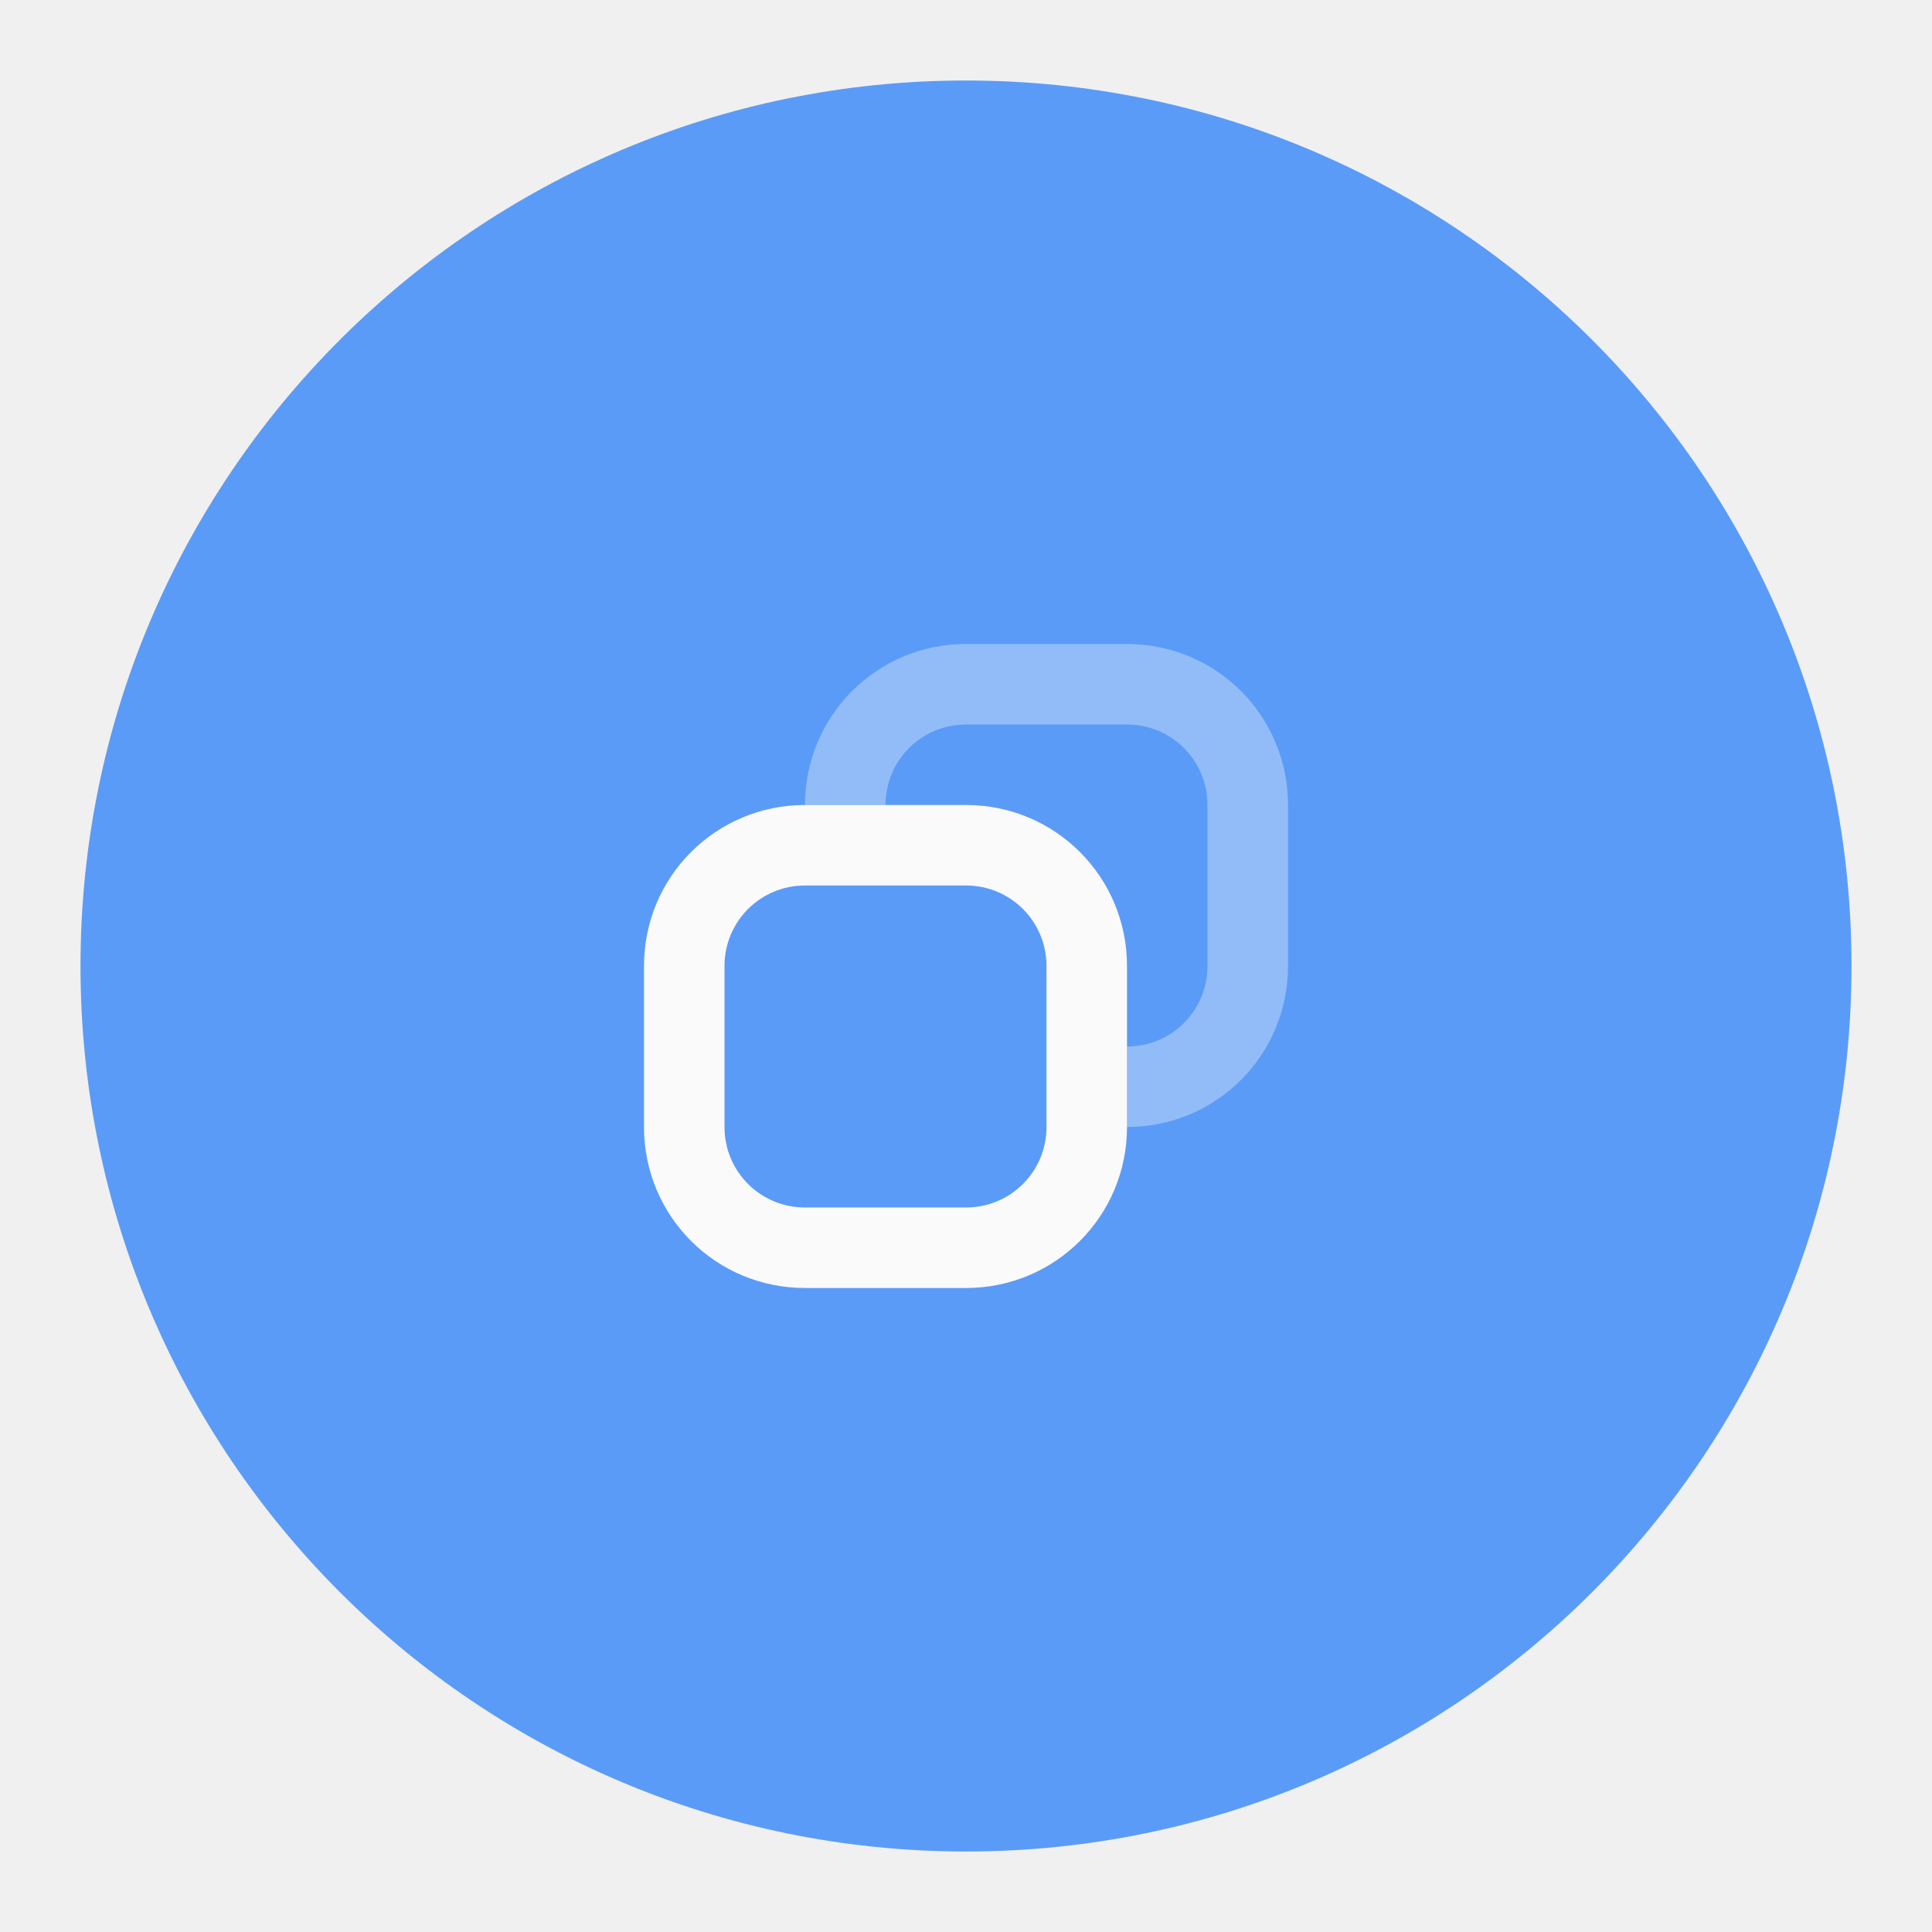
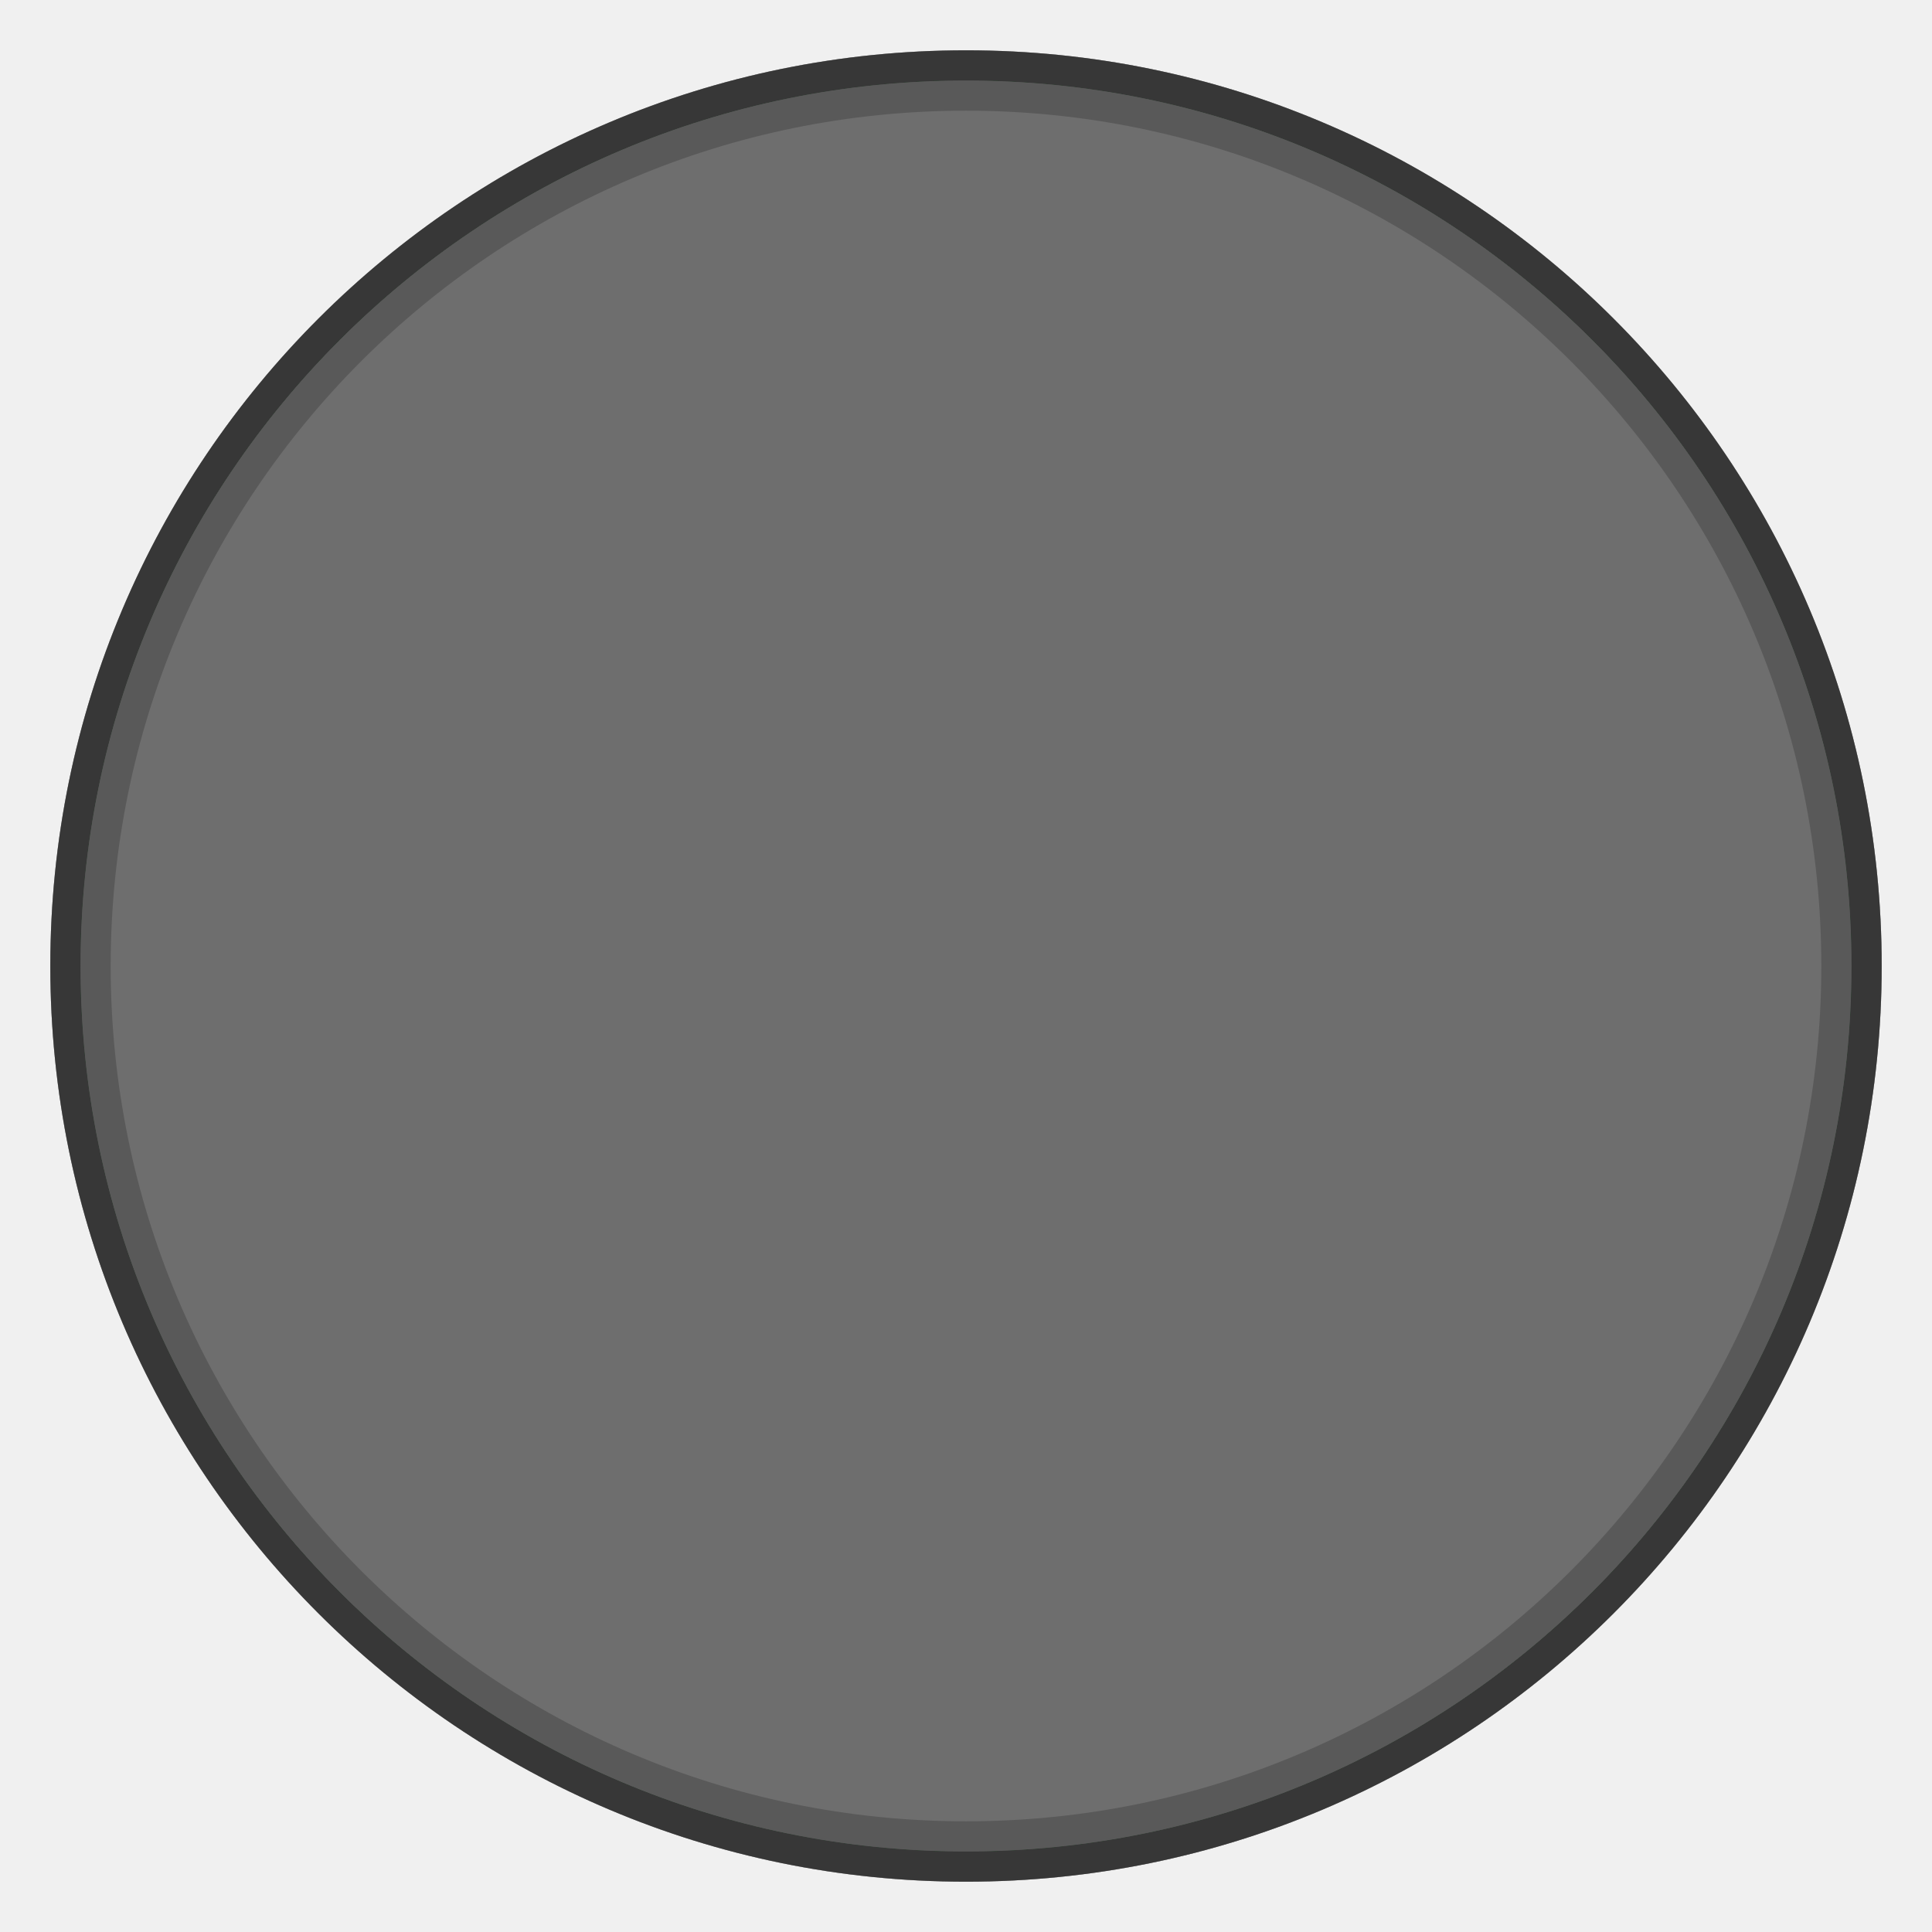
- <svg xmlns="http://www.w3.org/2000/svg" xmlns:xlink="http://www.w3.org/1999/xlink" width="24" height="24" id="svg4428" version="1.1">
-   <defs id="defs4430" />
-   <defs id="defs3">
-     <style id="current-color-scheme" type="text/css">.ColorScheme-Text {
-         color:#e0e0e0;
-         stop-color:#e0e0e0;
-       }
-       .ColorScheme-Background {
-         color:#2c2c2c;
-         stop-color:#2c2c2c;
-       }
-       .ColorScheme-HeaderBackground {
-         color:#242424;
-         stop-color:#242424;
-       }
-       .ColorScheme-Highlight {
-         color:#e0e0e0;
-         stop-color:#e0e0e0;
-       }</style>
-   </defs>
-   <g id="layer1" transform="translate(0,-1098.52)">
-     <use x="0" y="0" xlink:href="#inactive-center" id="deactivated-center" transform="translate(30,-1.0001)" width="100%" height="100%" />
-     <use height="100%" width="100%" transform="translate(58.92312,-1.0001)" id="deactivated-inactive-center" xlink:href="#inactive-center" y="0" x="0" />
-     <g id="active-center">
-       <circle style="opacity:0.06;fill:#ffffff;fill-opacity:1;stroke-width:11;stroke-linecap:round;stroke-linejoin:round;paint-order:stroke fill markers" id="circle1196" cx="-24" cy="1110.52" r="11" />
-       <path d="m -26,1108.52 c -1.108,0 -2,0.892 -2,2 v 2 c 0,1.108 0.892,2 2,2 h 2 c 1.108,0 2,-0.892 2,-2 v -2 c 0,-1.108 -0.892,-2 -2,-2 z m 0,1 h 2 c 0.554,0 1,0.446 1,1 v 2 c 0,0.554 -0.446,1 -1,1 h -2 c -0.554,0 -1,-0.446 -1,-1 v -2 c 0,-0.554 0.446,-1 1,-1 z" style="opacity:0.65;fill:#ffffff;paint-order:stroke fill markers" id="path1600" />
-       <path d="m -24,1106.52 c -1.108,0 -2,0.892 -2,2 h 1 c 0,-0.554 0.446,-1 1,-1 h 2 c 0.554,0 1,0.446 1,1 v 2 c 0,0.554 -0.446,1 -1,1 v 1 c 1.108,0 2,-0.892 2,-2 v -2 c 0,-1.108 -0.892,-2 -2,-2 z" style="opacity:0.35;fill:#ffffff;paint-order:stroke fill markers" id="path1602" />
-     </g>
-     <g id="hover-center">
-       <circle style="fill:#5b9bf8;fill-opacity:1;stroke-width:11;stroke-linecap:round;stroke-linejoin:round;paint-order:stroke fill markers" id="circle1200" cx="12" cy="1110.52" r="11" />
-       <path d="m 10,1108.52 c -1.108,0 -2,0.892 -2,2 v 2 c 0,1.108 0.892,2 2,2 h 2 c 1.108,0 2,-0.892 2,-2 v -2 c 0,-1.108 -0.892,-2 -2,-2 z m 0,1 h 2 c 0.554,0 1,0.446 1,1 v 2 c 0,0.554 -0.446,1 -1,1 h -2 c -0.554,0 -1,-0.446 -1,-1 v -2 c 0,-0.554 0.446,-1 1,-1 z" style="fill:#fafafa;paint-order:stroke fill markers" id="path2896-2" />
-       <path d="m 12,1106.52 c -1.108,0 -2,0.892 -2,2 h 1 c 0,-0.554 0.446,-1 1,-1 h 2 c 0.554,0 1,0.446 1,1 v 2 c 0,0.554 -0.446,1 -1,1 v 1 c 1.108,0 2,-0.892 2,-2 v -2 c 0,-1.108 -0.892,-2 -2,-2 z" style="opacity:0.35;fill:#fafafa;paint-order:stroke fill markers" id="path2898-9" />
-     </g>
-     <g id="pressed-center">
-       <circle style="fill:#5b9bf8;fill-opacity:1;stroke-width:11;stroke-linecap:round;stroke-linejoin:round;paint-order:stroke fill markers" id="circle1204" cx="51" cy="1109.52" r="11" />
-       <circle style="opacity:0.15;fill:#000000;fill-opacity:1;stroke-width:11;stroke-linecap:round;stroke-linejoin:round;paint-order:stroke fill markers" id="circle1206" cx="51" cy="1109.52" r="11" />
-       <g id="g2938-2" transform="translate(43,1101.52)" style="fill:#fafafa">
-         <path d="M 6,6 C 4.892,6 4,6.892 4,8 v 2 c 0,1.108 0.892,2 2,2 h 2 c 1.108,0 2,-0.892 2,-2 V 8 C 10,6.892 9.108,6 8,6 Z m 0,1 h 2 c 0.554,0 1,0.446 1,1 v 2 c 0,0.554 -0.446,1 -1,1 H 6 C 5.446,11 5,10.554 5,10 V 8 C 5,7.446 5.446,7 6,7 Z" style="fill:#fafafa;paint-order:stroke fill markers" id="path2934-7" />
-         <path d="M 8,4 C 6.892,4 6,4.892 6,6 H 7 C 7,5.446 7.446,5 8,5 h 2 c 0.554,0 1,0.446 1,1 v 2 c 0,0.554 -0.446,1 -1,1 v 1 c 1.108,0 2,-0.892 2,-2 V 6 C 12,4.892 11.108,4 10,4 Z" style="opacity:0.35;fill:#fafafa;paint-order:stroke fill markers" id="path2936-0" />
-       </g>
-     </g>
-     <g id="inactive-center" style="opacity:0.5">
-       <circle style="opacity:0.06;fill:#ffffff;fill-opacity:1;stroke-width:11;stroke-linecap:round;stroke-linejoin:round;paint-order:stroke fill markers" id="circle9079" cx="86" cy="1110.52" r="11" />
-       <path d="m 84,1108.52 c -1.108,0 -2,0.892 -2,2 v 2 c 0,1.108 0.892,2 2,2 h 2 c 1.108,0 2,-0.892 2,-2 v -2 c 0,-1.108 -0.892,-2 -2,-2 z m 0,1 h 2 c 0.554,0 1,0.446 1,1 v 2 c 0,0.554 -0.446,1 -1,1 h -2 c -0.554,0 -1,-0.446 -1,-1 v -2 c 0,-0.554 0.446,-1 1,-1 z" style="opacity:0.65;fill:#ffffff;paint-order:stroke fill markers" id="path9081" />
-       <path d="m 86,1106.52 c -1.108,0 -2,0.892 -2,2 h 1 c 0,-0.554 0.446,-1 1,-1 h 2 c 0.554,0 1,0.446 1,1 v 2 c 0,0.554 -0.446,1 -1,1 v 1 c 1.108,0 2,-0.892 2,-2 v -2 c 0,-1.108 -0.892,-2 -2,-2 z" style="opacity:0.35;fill:#ffffff;paint-order:stroke fill markers" id="path9083" />
-     </g>
-     <g id="hover-inactive-center">
-       <circle style="opacity:0.15;fill:#ffffff;fill-opacity:1;stroke-width:11;stroke-linecap:round;stroke-linejoin:round;paint-order:stroke fill markers" id="circle9097" cx="-24" cy="1145.52" r="11" />
-       <path d="m -26,1143.52 c -1.108,0 -2,0.892 -2,2 v 2 c 0,1.108 0.892,2 2,2 h 2 c 1.108,0 2,-0.892 2,-2 v -2 c 0,-1.108 -0.892,-2 -2,-2 z m 0,1 h 2 c 0.554,0 1,0.446 1,1 v 2 c 0,0.554 -0.446,1 -1,1 h -2 c -0.554,0 -1,-0.446 -1,-1 v -2 c 0,-0.554 0.446,-1 1,-1 z" style="opacity:1;fill:#ffffff;paint-order:stroke fill markers" id="path9099" />
-       <path d="m -24,1141.52 c -1.108,0 -2,0.892 -2,2 h 1 c 0,-0.554 0.446,-1 1,-1 h 2 c 0.554,0 1,0.446 1,1 v 2 c 0,0.554 -0.446,1 -1,1 v 1 c 1.108,0 2,-0.892 2,-2 v -2 c 0,-1.108 -0.892,-2 -2,-2 z" style="opacity:0.5;fill:#ffffff;paint-order:stroke fill markers" id="path9101" />
-     </g>
+ <svg xmlns="http://www.w3.org/2000/svg" width="24" height="24" version="1.1">
+   <g id="active-center">
+     <circle cx="12" cy="12" r="11" fill="#28C840" stroke="#00000030" stroke-width="0.75" />
+   </g>
+   <g id="hover-center">
+     <circle cx="12" cy="12" r="11" fill="#28C840" stroke="#00000030" stroke-width="0.75" />
+     <rect x="8.6" y="8.6" width="6.8" height="6.8" fill="none" stroke="#FFFFFF" stroke-width="1.3" />
+     <rect x="10.2" y="10.2" width="6.8" height="6.8" fill="#28C840" stroke="#FFFFFF" stroke-width="1.3" />
+   </g>
+   <g id="pressed-center">
+     <circle cx="12" cy="12" r="11" fill="#1BA232" stroke="#00000030" stroke-width="0.75" />
+     <rect x="8.6" y="8.6" width="6.8" height="6.8" fill="none" stroke="#FFFFFF" stroke-width="1.3" />
+     <rect x="10.2" y="10.2" width="6.8" height="6.8" fill="#28C840" stroke="#FFFFFF" stroke-width="1.3" />
+   </g>
+   <g id="inactive-center">
+     <circle cx="12" cy="12" r="11" fill="#6E6E6E" stroke="#00000030" stroke-width="0.75" />
+   </g>
+   <g id="hover-inactive-center">
+     <circle cx="12" cy="12" r="11" fill="#6E6E6E" stroke="#00000030" stroke-width="0.75" />
+     <rect x="8.6" y="8.6" width="6.8" height="6.8" fill="none" stroke="#AAAAAA" stroke-width="1.3" />
+     <rect x="10.2" y="10.2" width="6.8" height="6.8" fill="#6E6E6E" stroke="#AAAAAA" stroke-width="1.3" />
+   </g>
+   <g id="deactivated-center">
+     <circle cx="12" cy="12" r="11" fill="#6E6E6E" stroke="#00000030" stroke-width="0.75" />
+   </g>
+   <g id="deactivated-inactive-center">
+     <circle cx="12" cy="12" r="11" fill="#6E6E6E" stroke="#00000030" stroke-width="0.75" />
  </g>
</svg>
